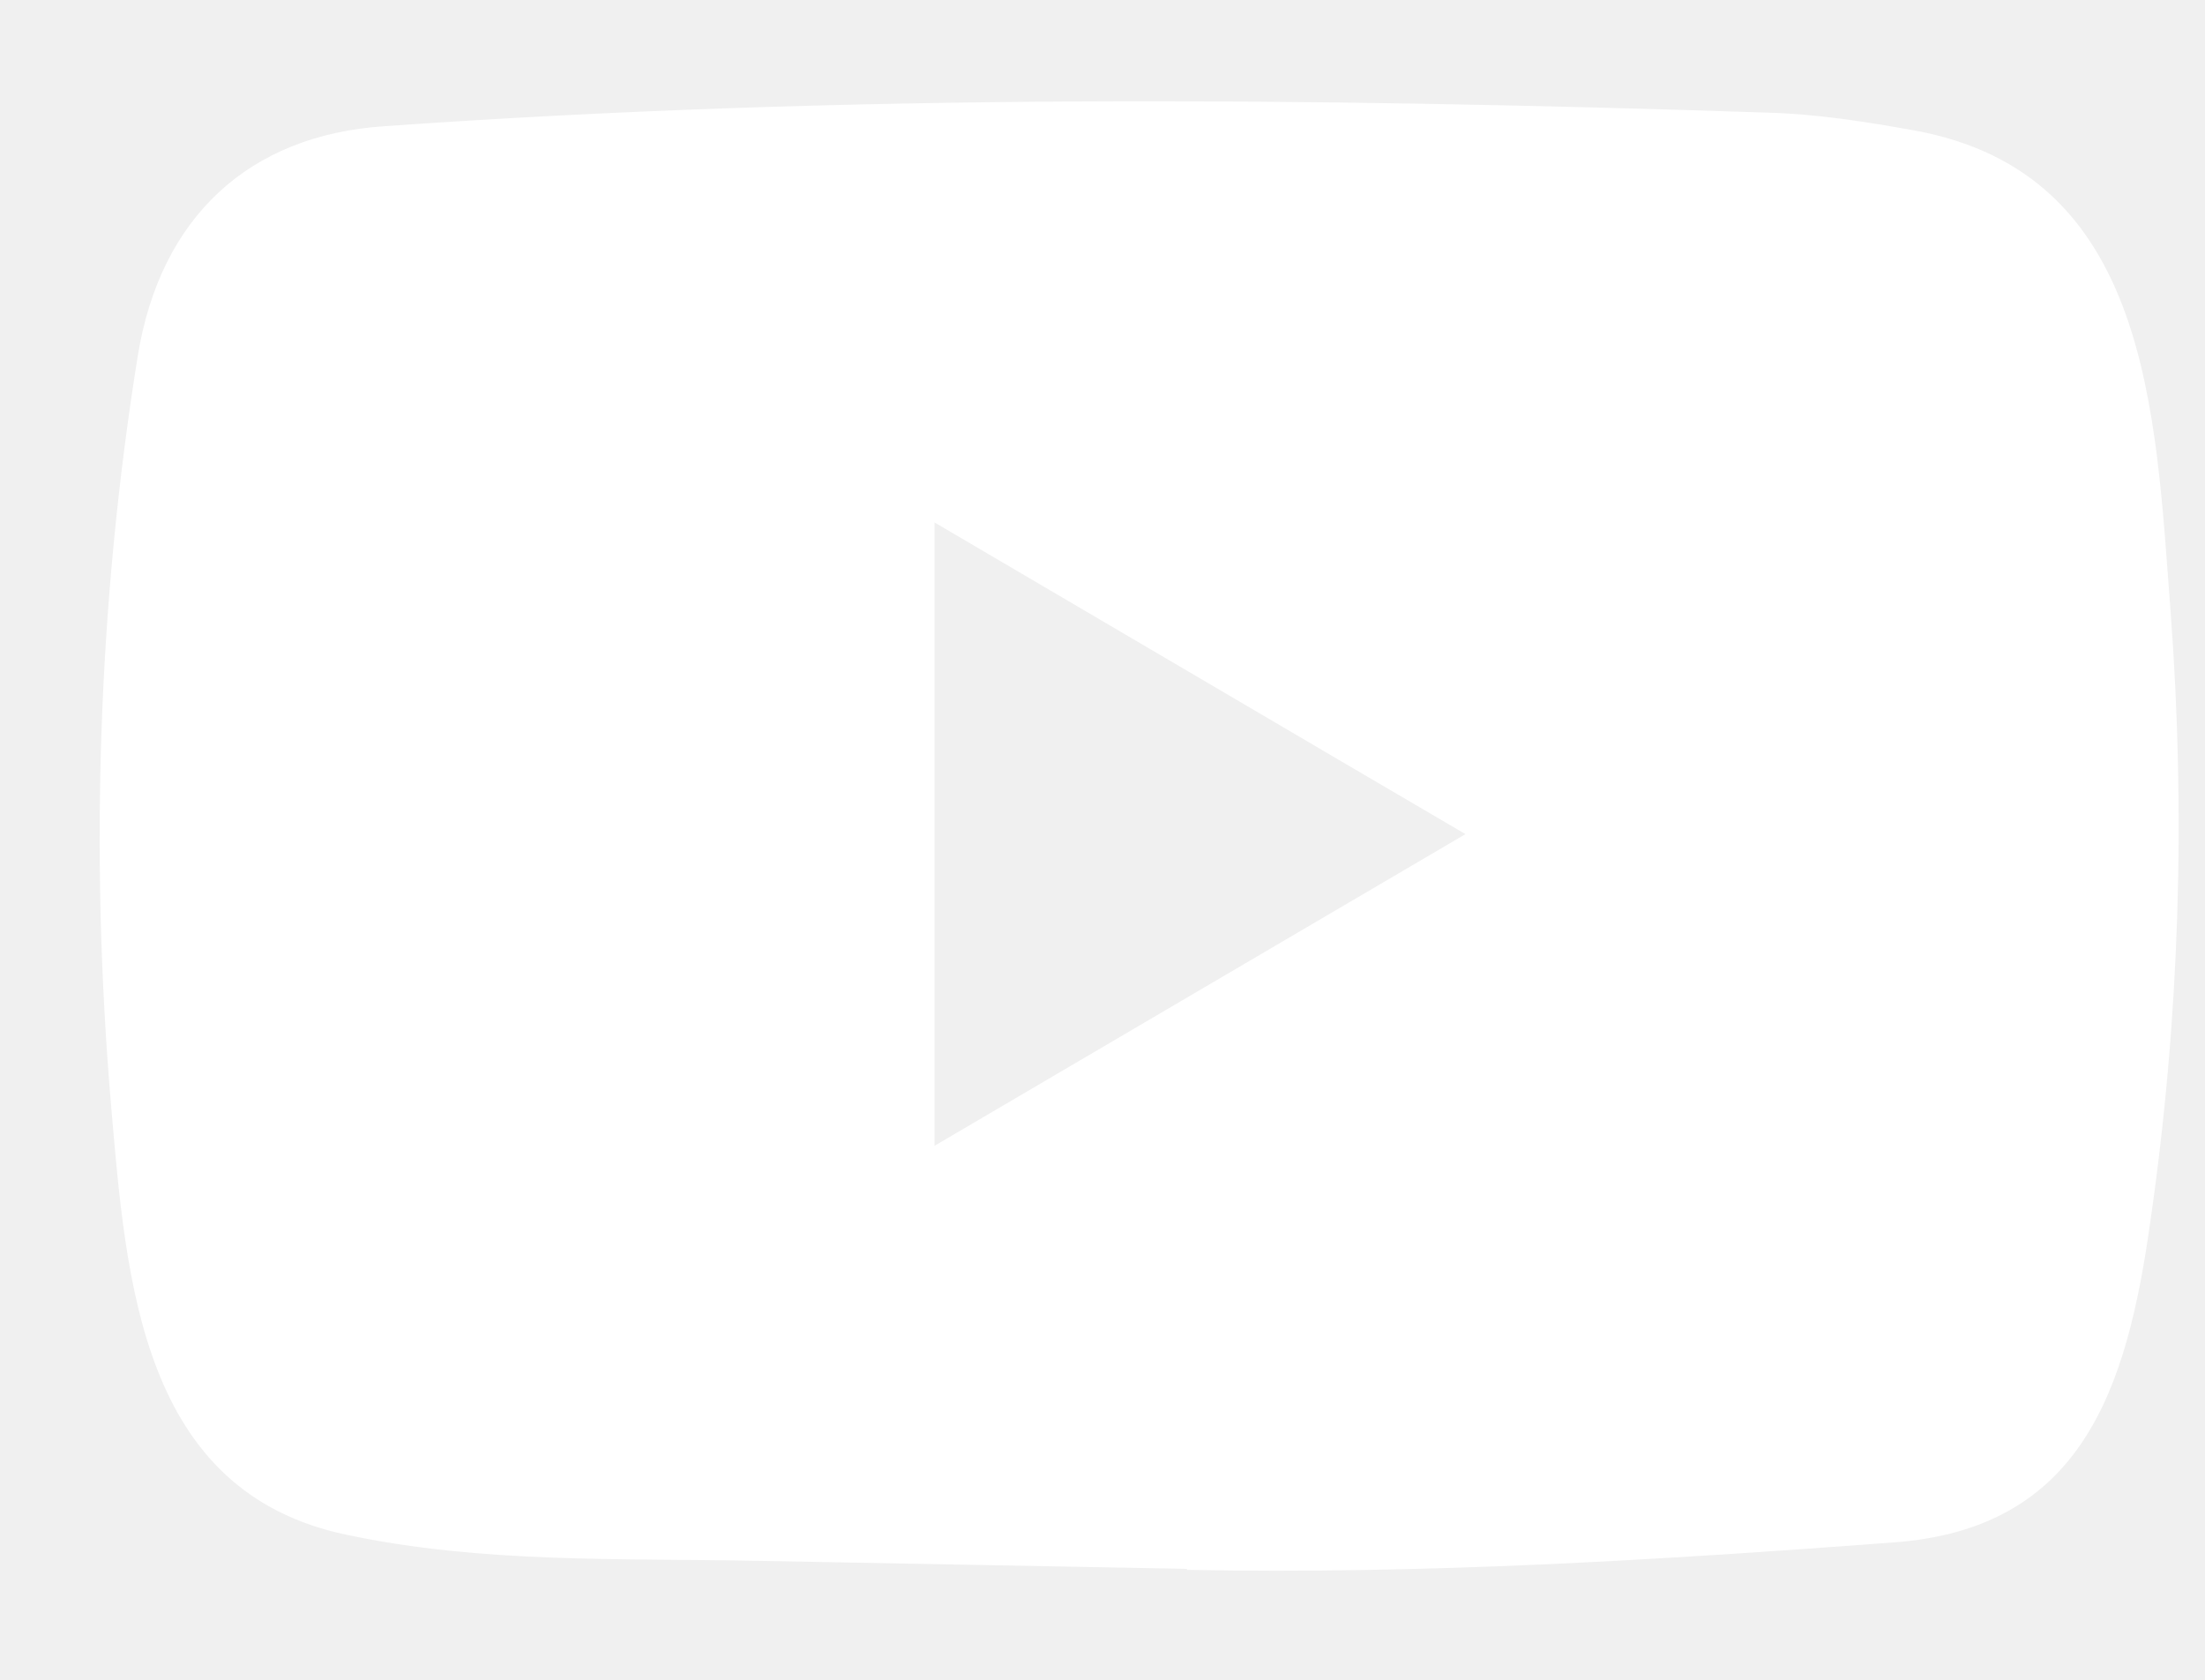
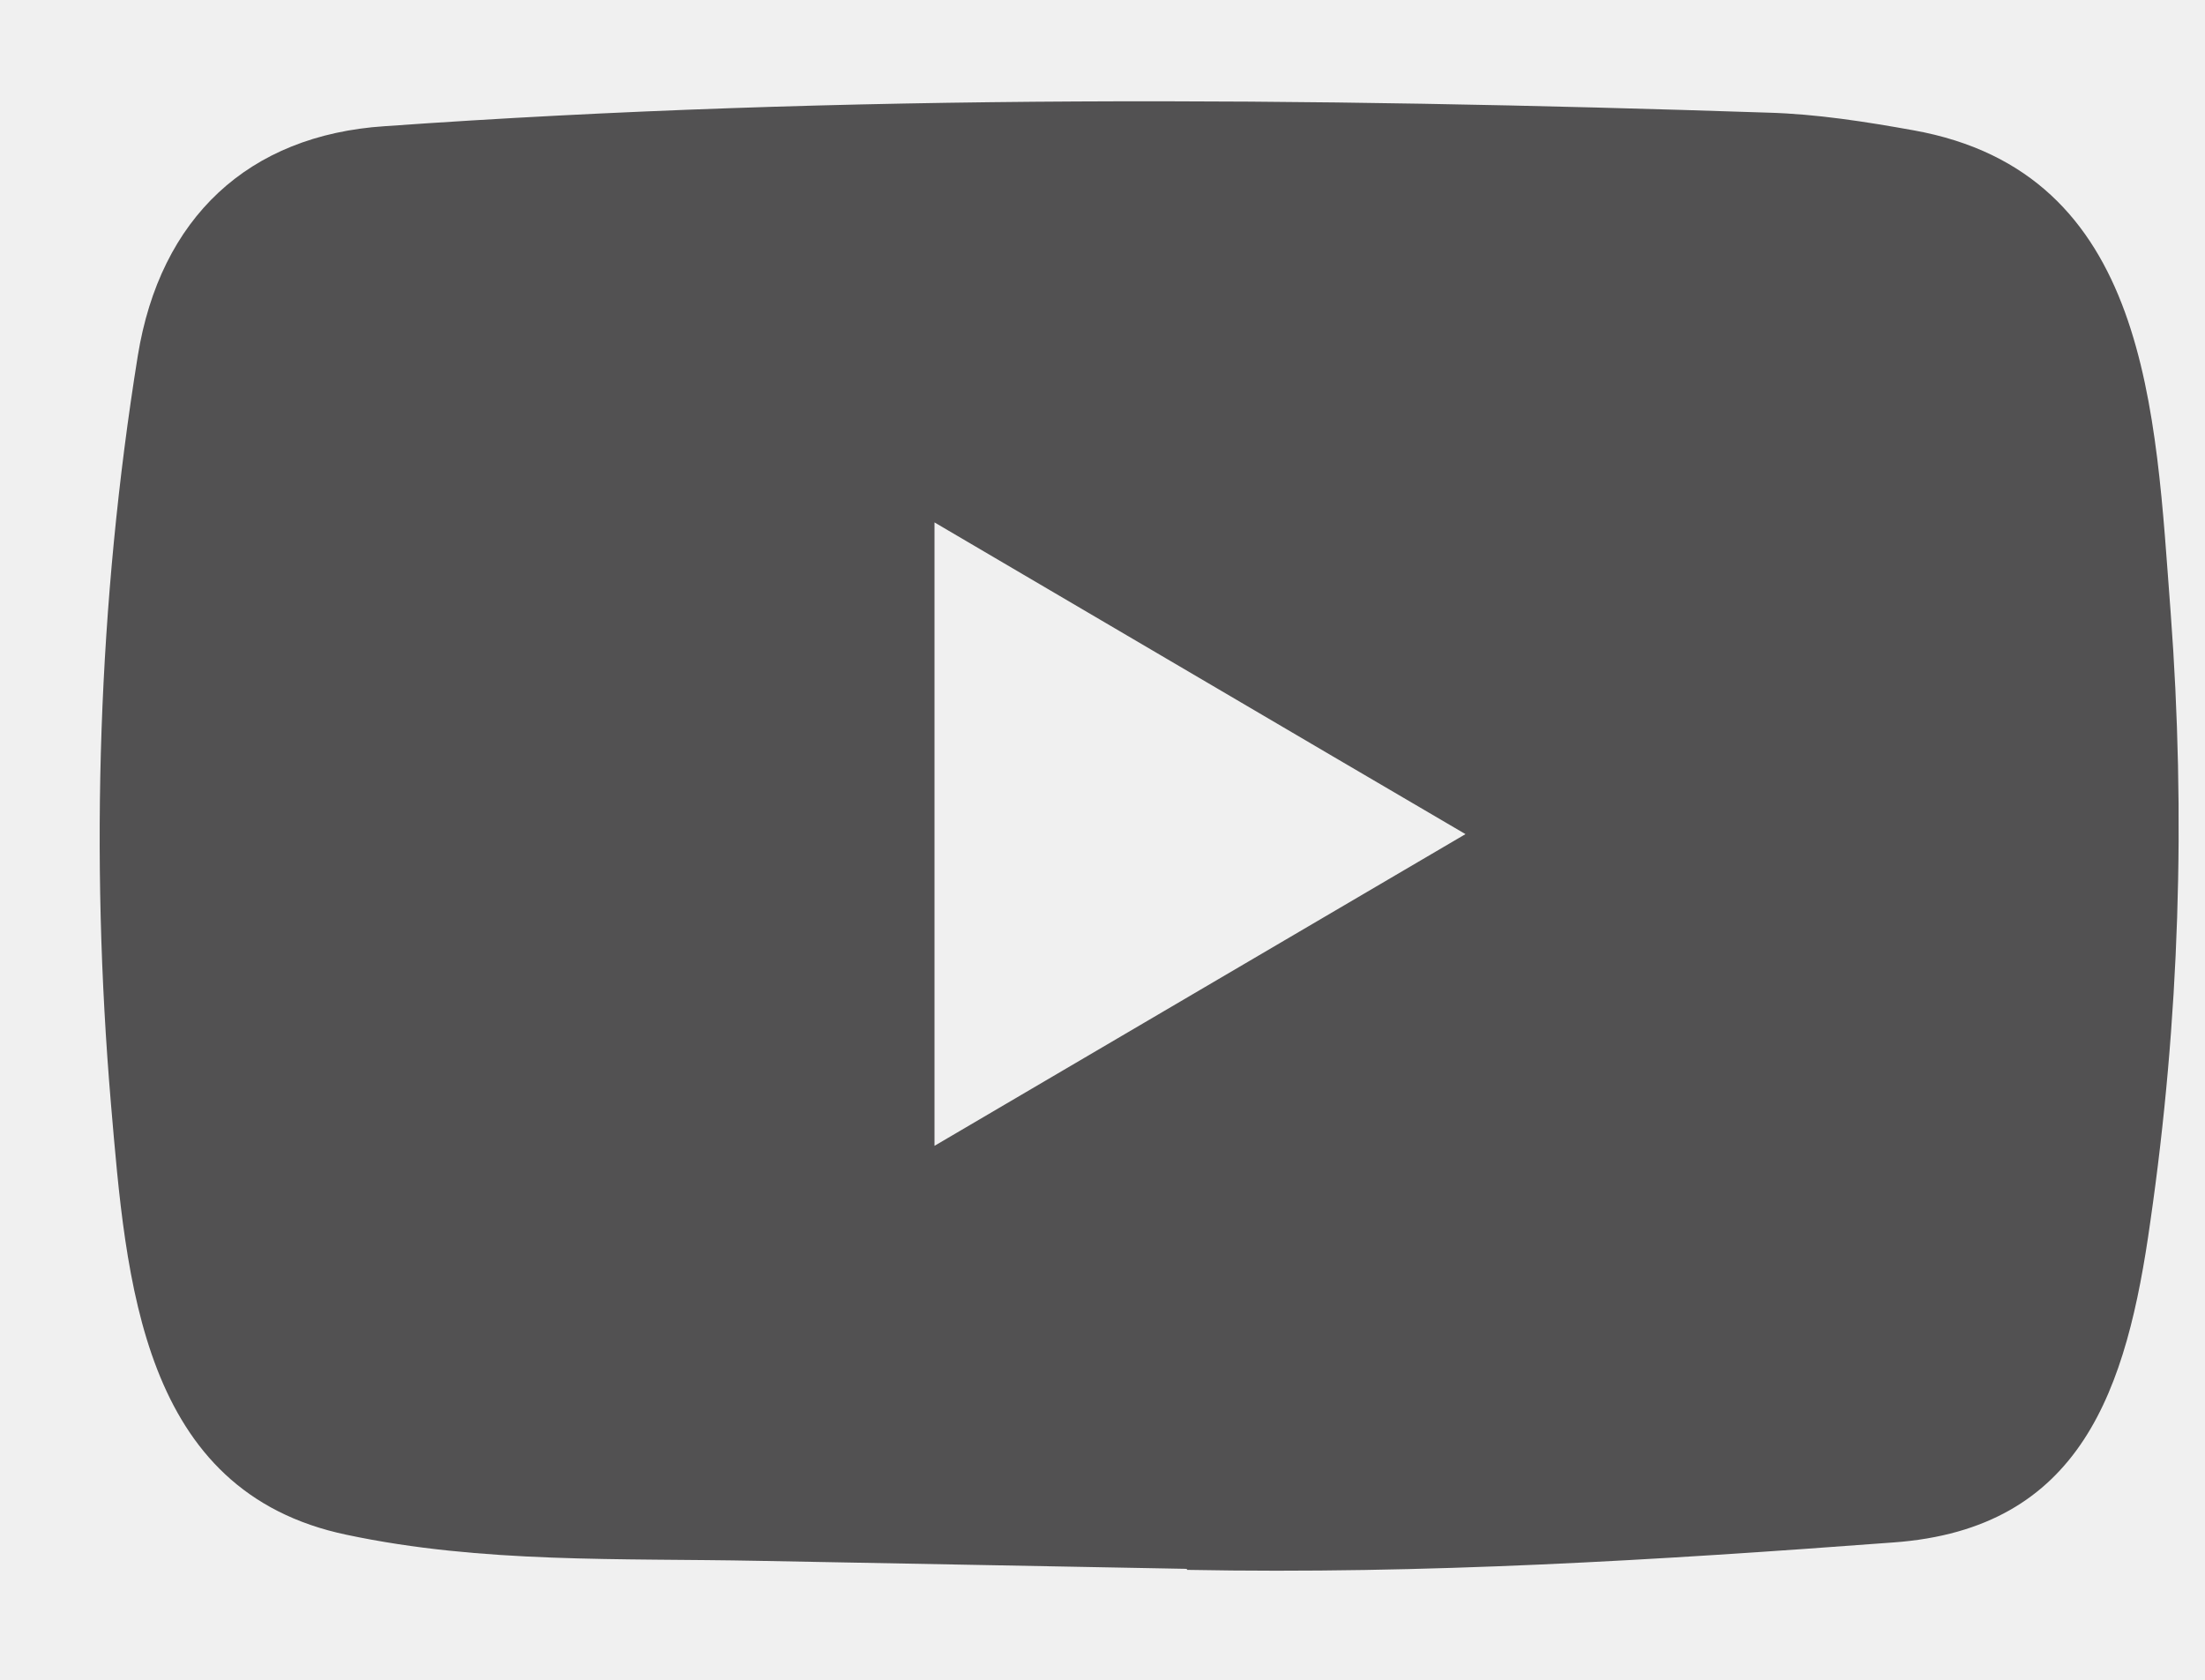
<svg xmlns="http://www.w3.org/2000/svg" width="21" height="16" viewBox="0 0 21 16" fill="none">
-   <path d="M11.288 14.943L7.226 14.867C5.91 14.841 4.592 14.893 3.302 14.619C1.341 14.21 1.202 12.202 1.057 10.518C0.856 8.15 0.934 5.739 1.312 3.391C1.525 2.074 2.365 1.287 3.664 1.202C8.05 0.891 12.464 0.928 16.84 1.073C17.302 1.086 17.767 1.159 18.223 1.241C20.472 1.644 20.527 3.92 20.673 5.835C20.818 7.77 20.757 9.716 20.479 11.638C20.256 13.229 19.829 14.564 18.029 14.692C15.773 14.861 13.569 14.996 11.307 14.953C11.307 14.943 11.294 14.943 11.288 14.943ZM8.9 10.914C10.6 9.917 12.267 8.936 13.957 7.945C12.254 6.948 10.59 5.967 8.9 4.976V10.914Z" fill="#fff" />
+   <path d="M11.288 14.943L7.226 14.867C5.91 14.841 4.592 14.893 3.302 14.619C1.341 14.21 1.202 12.202 1.057 10.518C0.856 8.15 0.934 5.739 1.312 3.391C1.525 2.074 2.365 1.287 3.664 1.202C8.05 0.891 12.464 0.928 16.84 1.073C17.302 1.086 17.767 1.159 18.223 1.241C20.472 1.644 20.527 3.92 20.673 5.835C20.818 7.77 20.757 9.716 20.479 11.638C20.256 13.229 19.829 14.564 18.029 14.692C15.773 14.861 13.569 14.996 11.307 14.953C11.307 14.943 11.294 14.943 11.288 14.943ZM8.9 10.914C10.6 9.917 12.267 8.936 13.957 7.945C12.254 6.948 10.59 5.967 8.9 4.976V10.914Z" fill="#525152" />
</svg>
